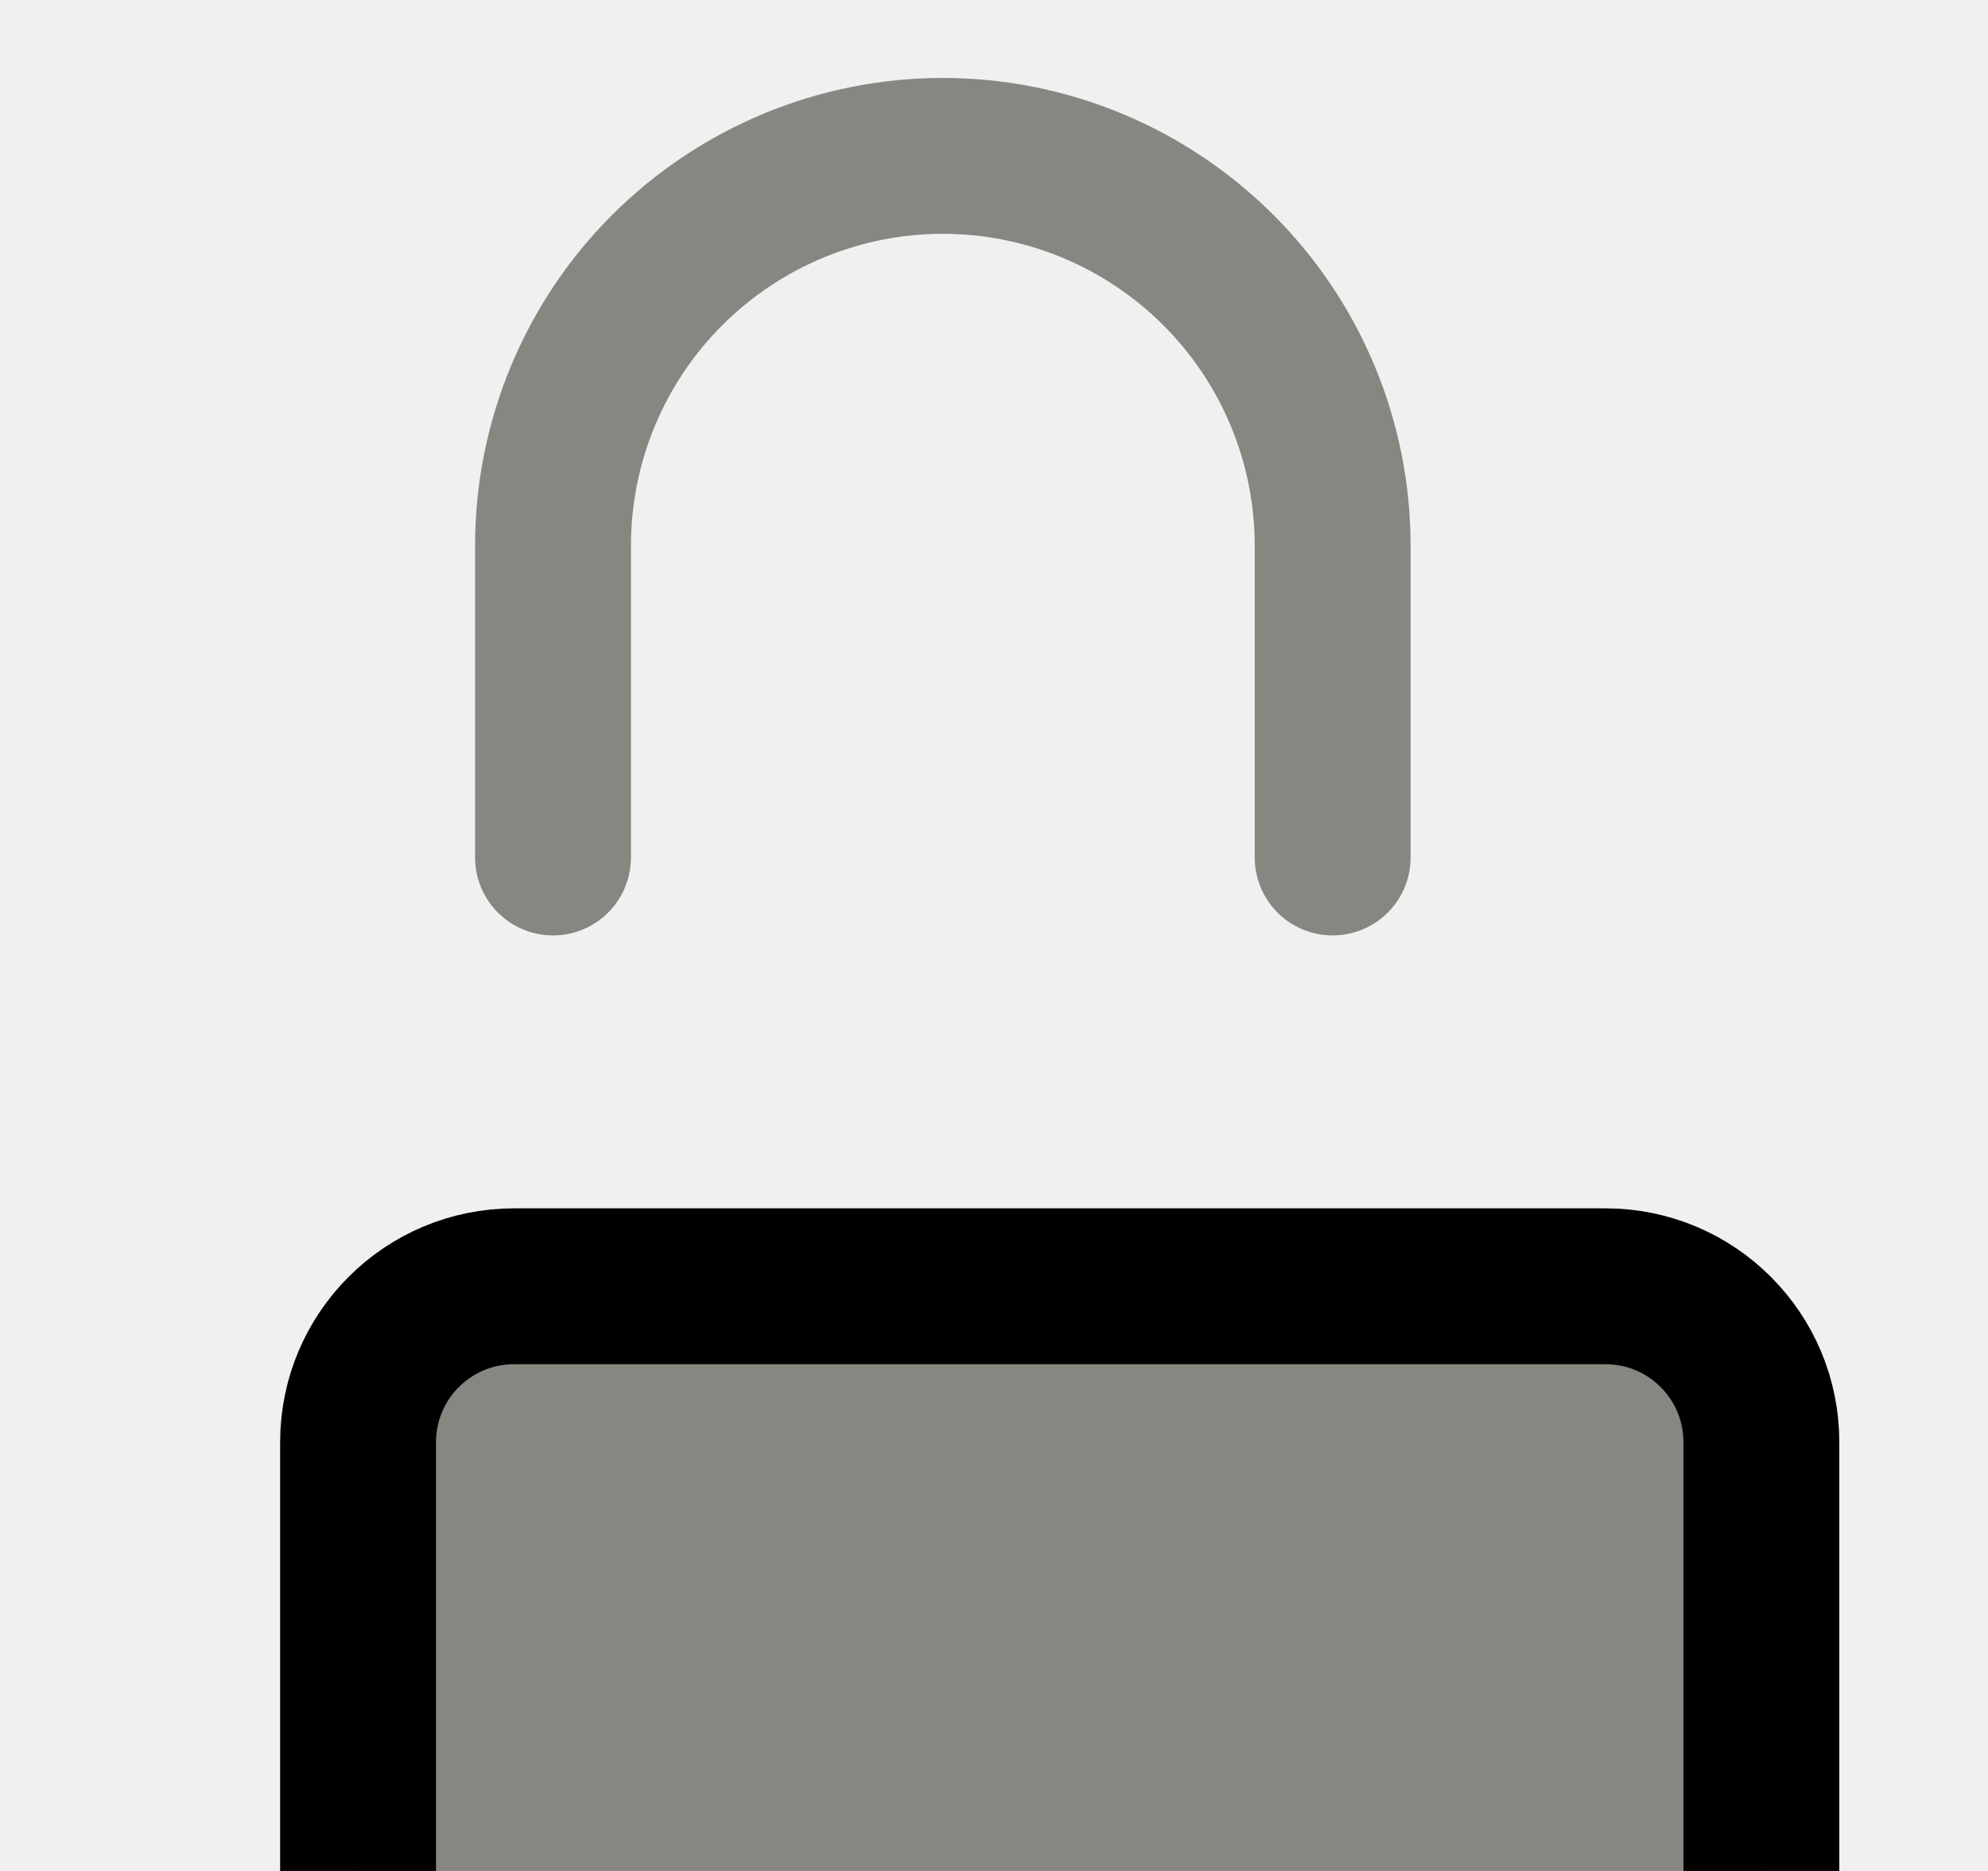
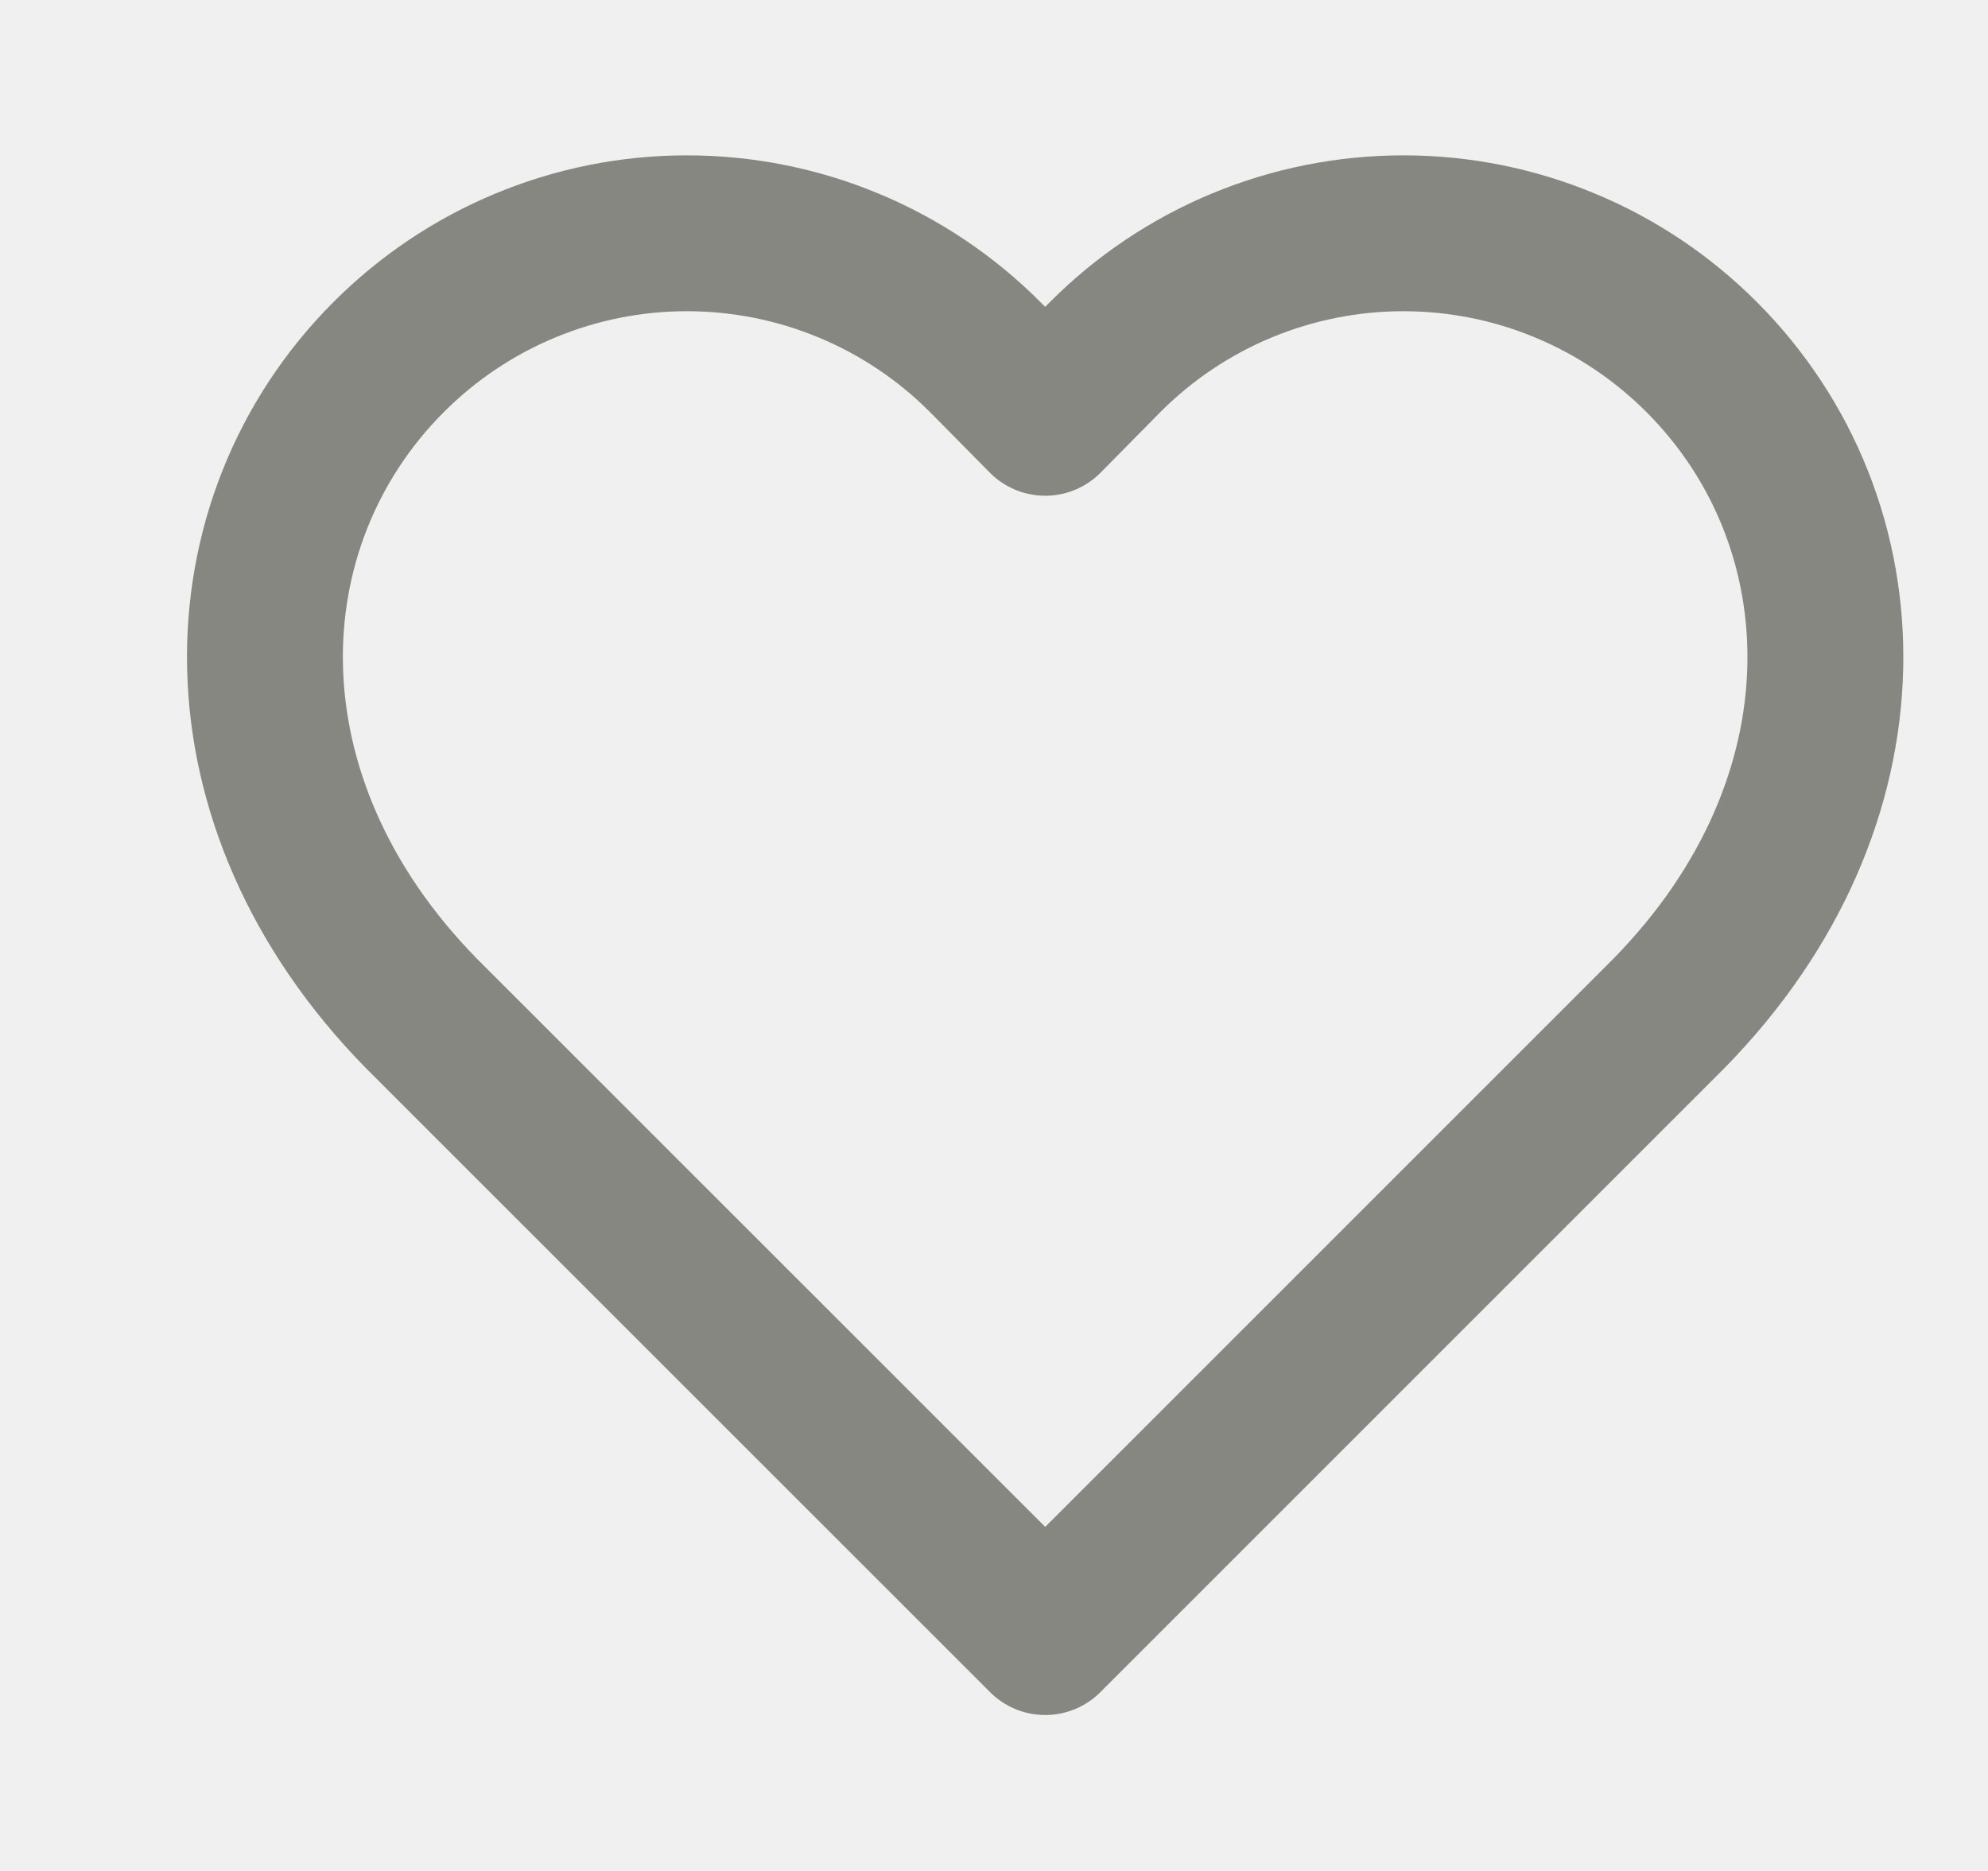
<svg xmlns="http://www.w3.org/2000/svg" width="17" height="16" viewBox="0 0 17 16" fill="none">
-   <g clip-path="url(#clip0_9_3)">
-     <path d="M13.729 11H4.396C3.659 11 3.062 11.597 3.062 12.333V17C3.062 17.736 3.659 18.333 4.396 18.333H13.729C14.466 18.333 15.062 17.736 15.062 17V12.333C15.062 11.597 14.466 11 13.729 11Z" fill="#878781" stroke="black" stroke-width="1.333" stroke-linecap="round" stroke-linejoin="round" />
-     <path d="M4.729 7.333V4.667C4.729 3.783 5.08 2.935 5.705 2.31C6.331 1.685 7.178 1.333 8.062 1.333C8.947 1.333 9.794 1.685 10.419 2.31C11.045 2.935 11.396 3.783 11.396 4.667V7.333" stroke="#878781" stroke-width="1.333" stroke-linecap="round" stroke-linejoin="round" />
+   <g clip-path="url(#clip0_1_637)">
+     <g clip-path="url(#clip1_1_637)">
+       <path d="M14.551 3.053C14.216 2.718 13.819 2.451 13.381 2.27C12.944 2.088 12.475 1.995 12.001 1.995C11.527 1.995 11.058 2.088 10.62 2.27C10.183 2.451 9.785 2.718 9.451 3.053L8.938 3.573L8.424 3.053C8.09 2.718 7.692 2.451 7.255 2.27C6.817 2.088 6.348 1.995 5.874 1.995C5.4 1.995 4.931 2.088 4.494 2.27C4.056 2.451 3.659 2.718 3.324 3.053C1.911 4.467 1.824 6.853 3.604 8.667L8.938 14L14.271 8.667C16.051 6.853 15.964 4.467 14.551 3.053Z" stroke="#878781" stroke-width="1.333" stroke-linecap="round" stroke-linejoin="round" />
+     </g>
  </g>
  <defs>
-     <clipPath id="clip0_9_3">
-       <rect width="16" height="16" fill="white" transform="translate(0.0625)" />
+     <clipPath id="clip0_1_637">
+       <rect width="16" height="16" fill="white" transform="translate(0.9375)" />
+     </clipPath>
+     <clipPath id="clip1_1_637">
+       <rect width="16" height="16" fill="white" transform="translate(0.9375)" />
    </clipPath>
  </defs>
</svg>
